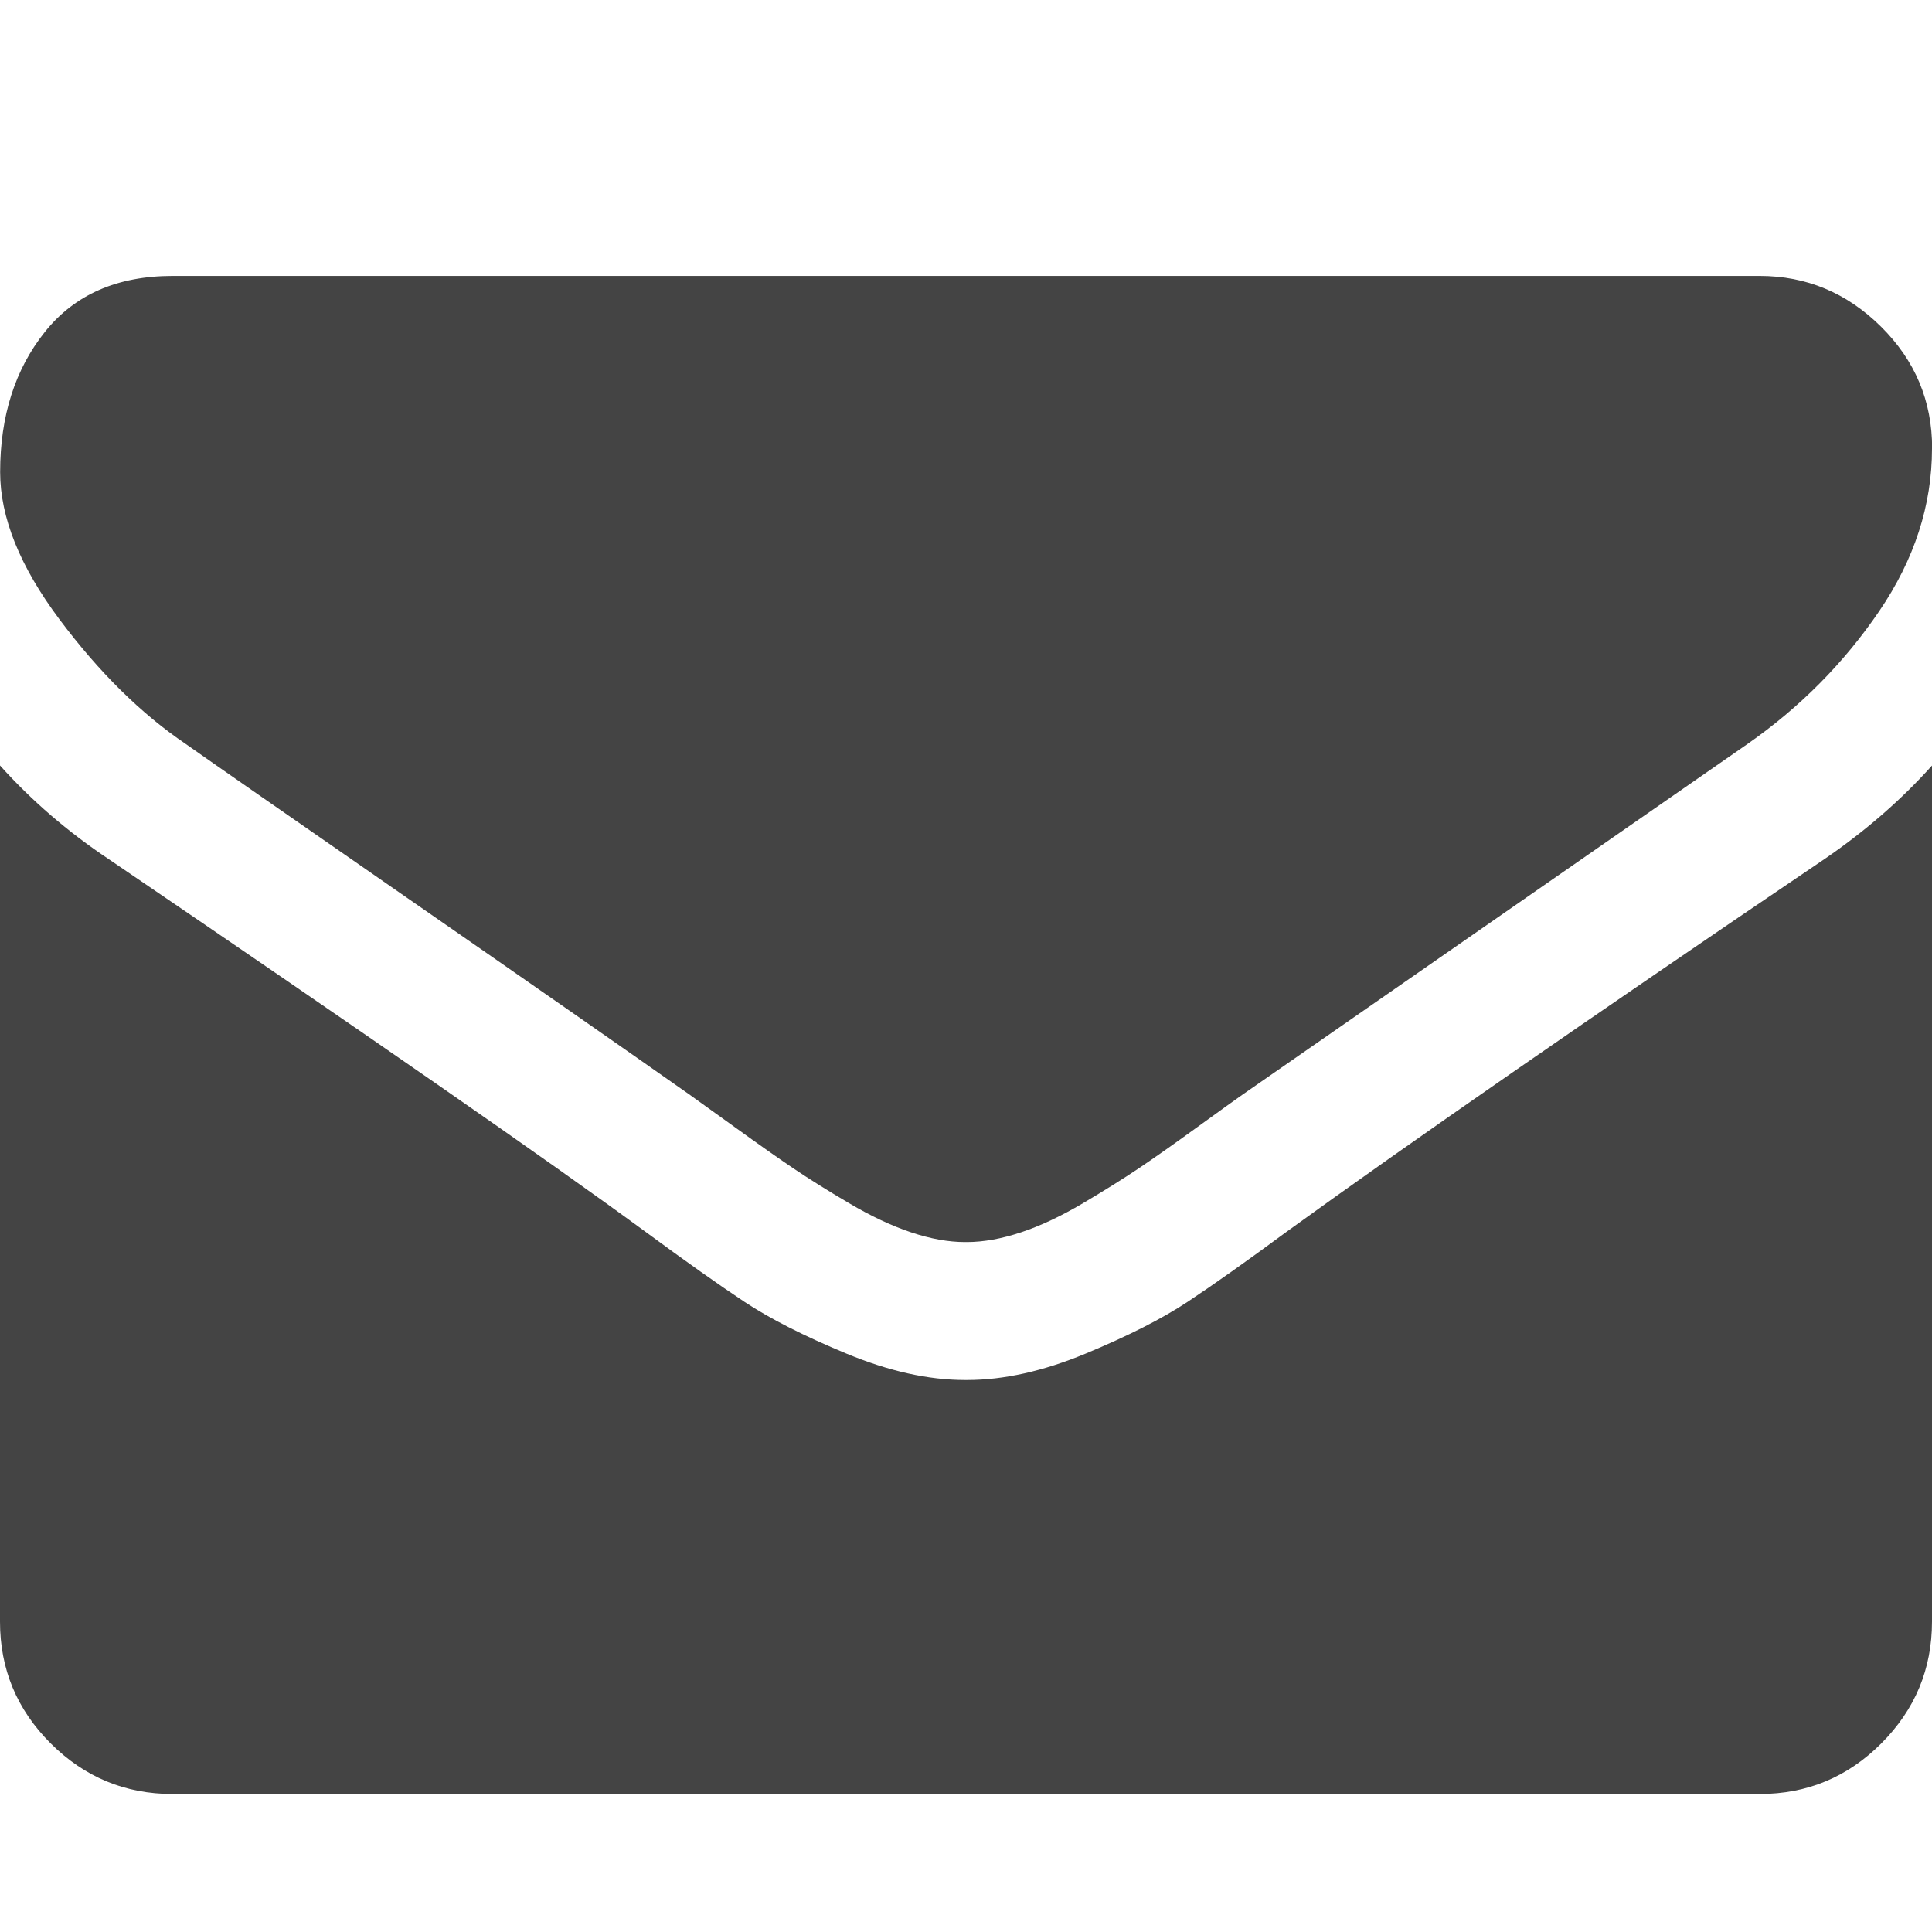
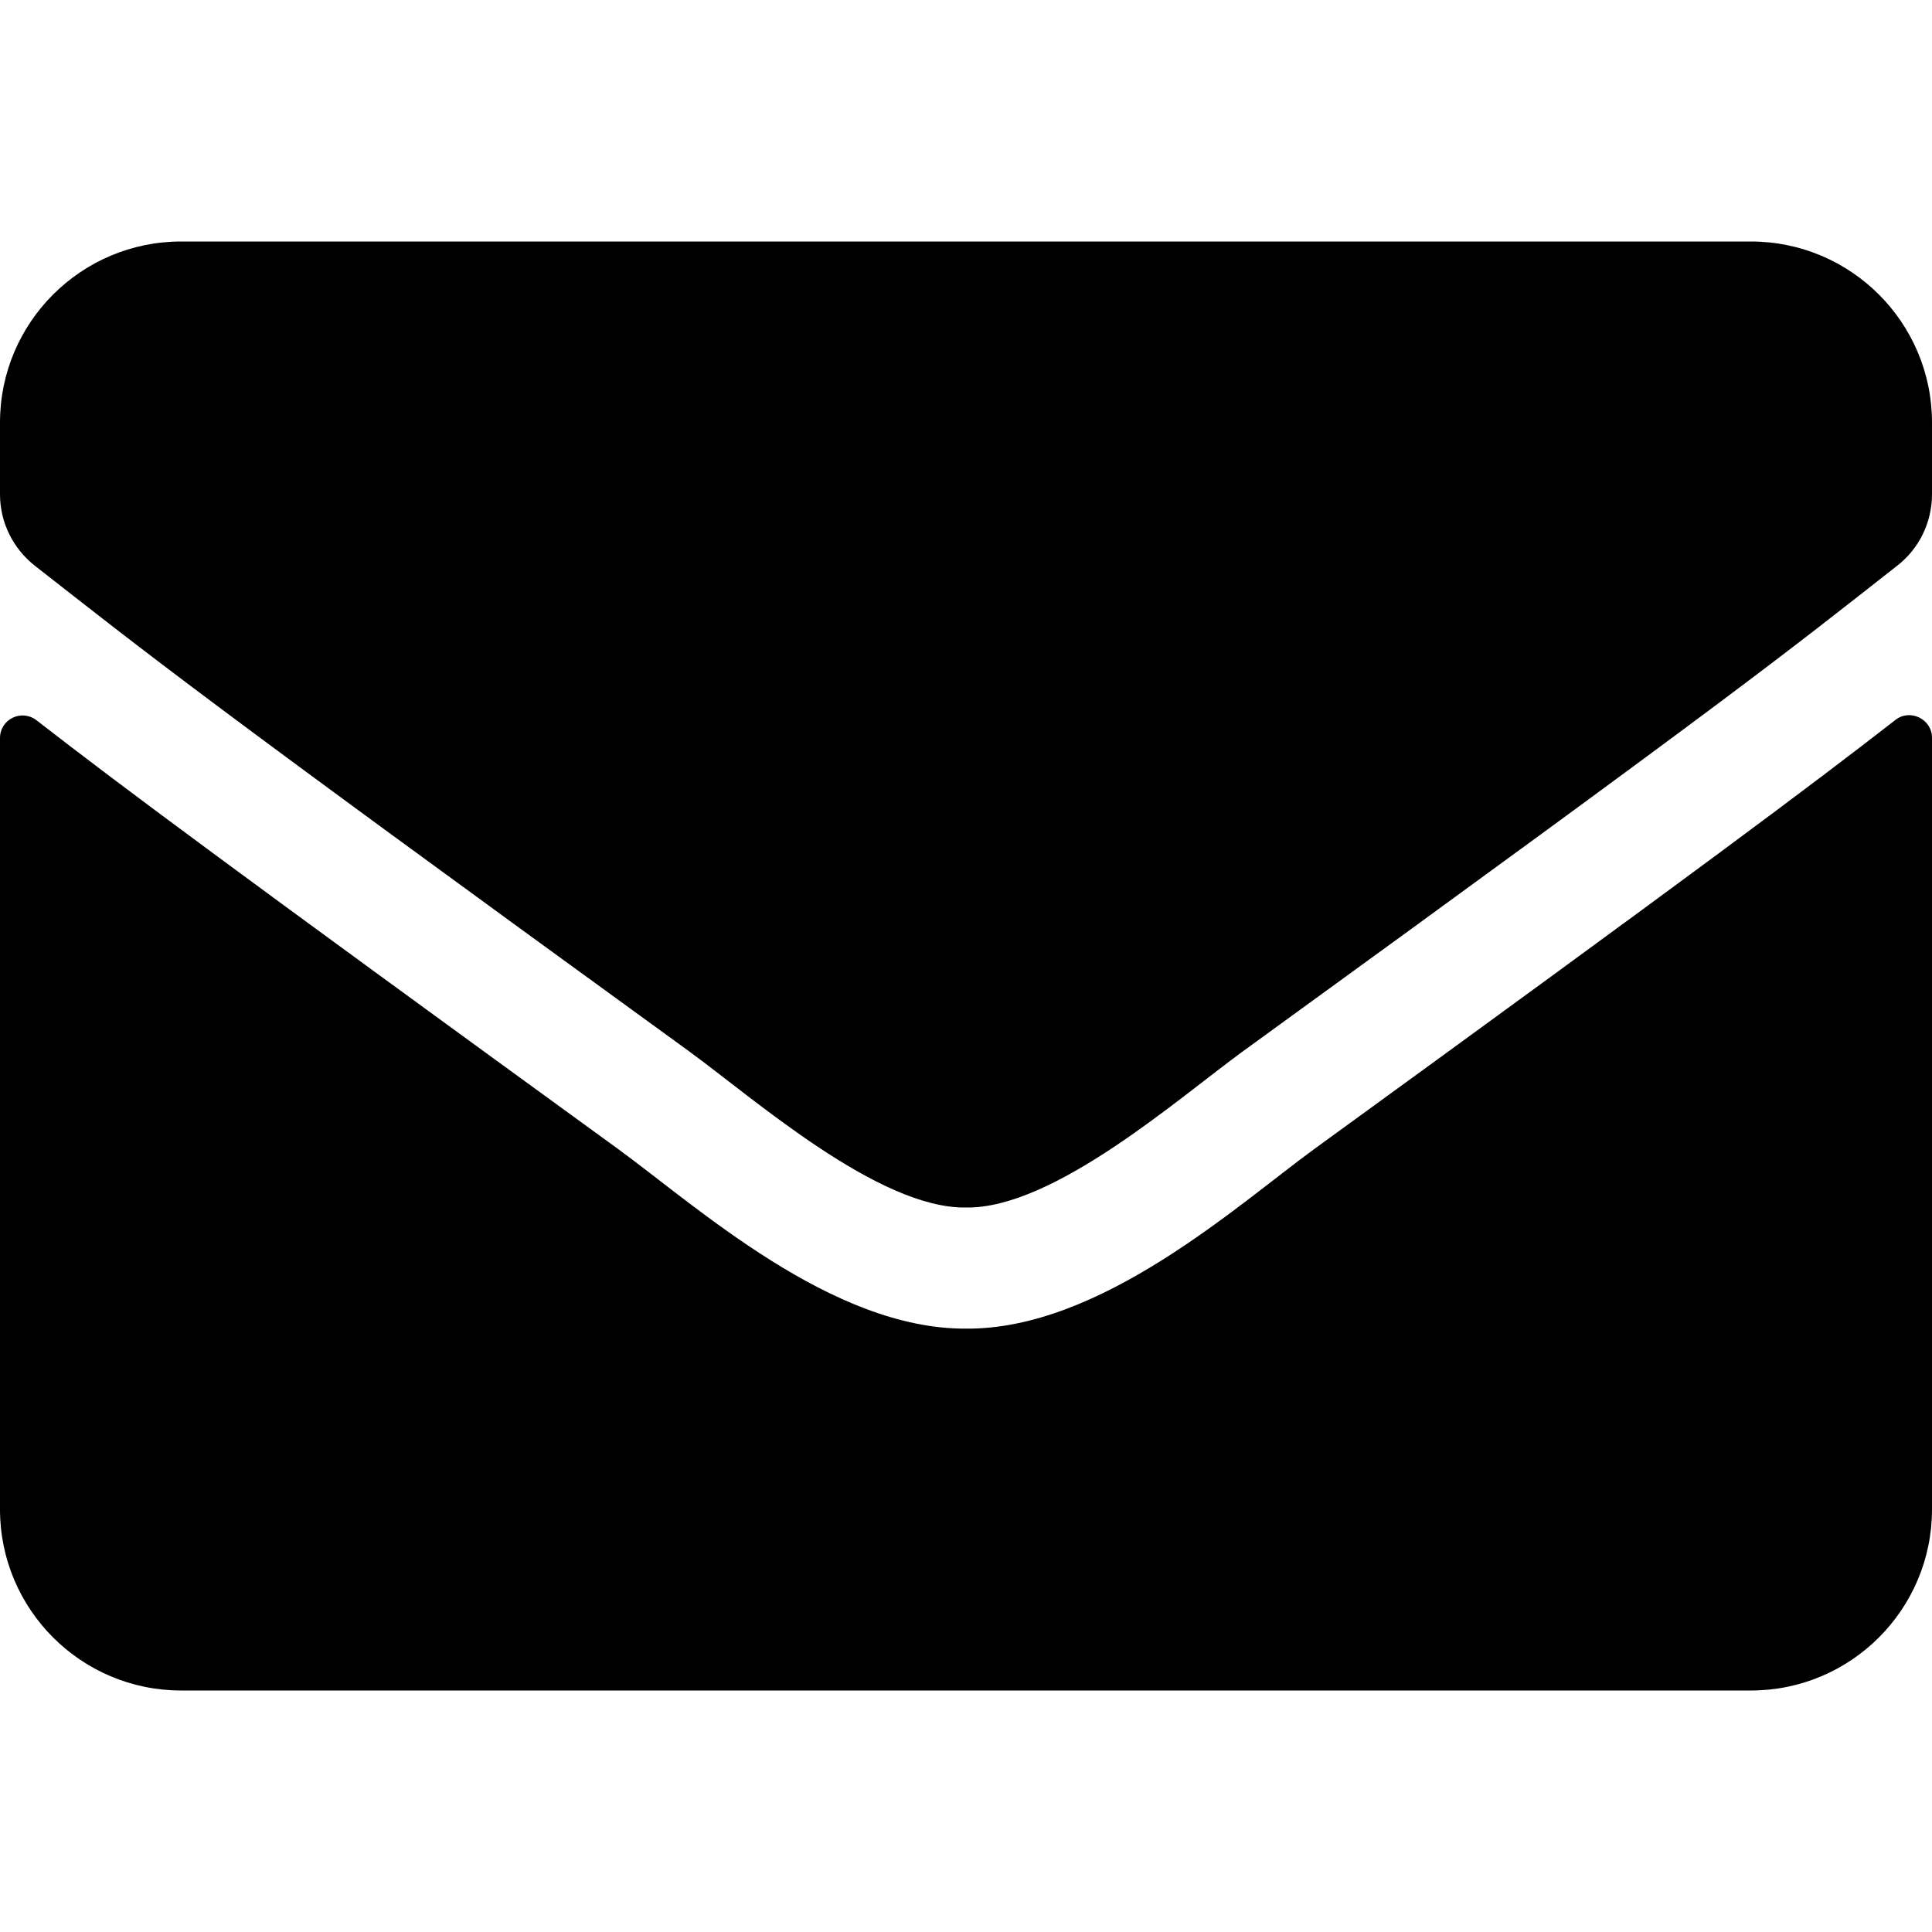
- <svg xmlns="http://www.w3.org/2000/svg" version="1.1" width="28" height="28" viewBox="0 0 28 28">
-   <path fill="#444444" d="M28 11.094v12.406q0 1.031-0.734 1.766t-1.766 0.734h-23q-1.031 0-1.766-0.734t-0.734-1.766v-12.406q0.688 0.766 1.578 1.359 5.656 3.844 7.766 5.391 0.891 0.656 1.445 1.023t1.477 0.75 1.719 0.383h0.031q0.797 0 1.719-0.383t1.477-0.75 1.445-1.023q2.656-1.922 7.781-5.391 0.891-0.609 1.563-1.359zM28 6.5q0 1.234-0.766 2.359t-1.906 1.922q-5.875 4.078-7.313 5.078-0.156 0.109-0.664 0.477t-0.844 0.594-0.812 0.508-0.898 0.422-0.781 0.141h-0.031q-0.359 0-0.781-0.141t-0.898-0.422-0.812-0.508-0.844-0.594-0.664-0.477q-1.422-1-4.094-2.852t-3.203-2.227q-0.969-0.656-1.828-1.805t-0.859-2.133q0-1.219 0.648-2.031t1.852-0.812h23q1.016 0 1.758 0.734t0.742 1.766z" />
+ <svg xmlns="http://www.w3.org/2000/svg" viewBox="0 0 512 512">
+   <path d="M502.3 190.8c3.9-3.1 9.7-.2 9.7 4.7V400c0 26.5-21.5 48-48 48H48c-26.5 0-48-21.5-48-48V195.6c0-5 5.7-7.8 9.7-4.7 22.4 17.4 52.1 39.5 154.1 113.6 21.1 15.4 56.7 47.8 92.2 47.6 35.7.3 72-32.8 92.3-47.6 102-74.1 131.6-96.3 154-113.7zM256 320c23.2.4 56.6-29.2 73.4-41.4 132.7-96.3 142.8-104.7 173.4-128.7 5.8-4.5 9.2-11.5 9.2-18.9v-19c0-26.5-21.5-48-48-48H48C21.5 64 0 85.5 0 112v19c0 7.4 3.4 14.3 9.2 18.9 30.6 23.9 40.7 32.4 173.4 128.7 16.8 12.2 50.2 41.8 73.4 41.4z" />
</svg>
